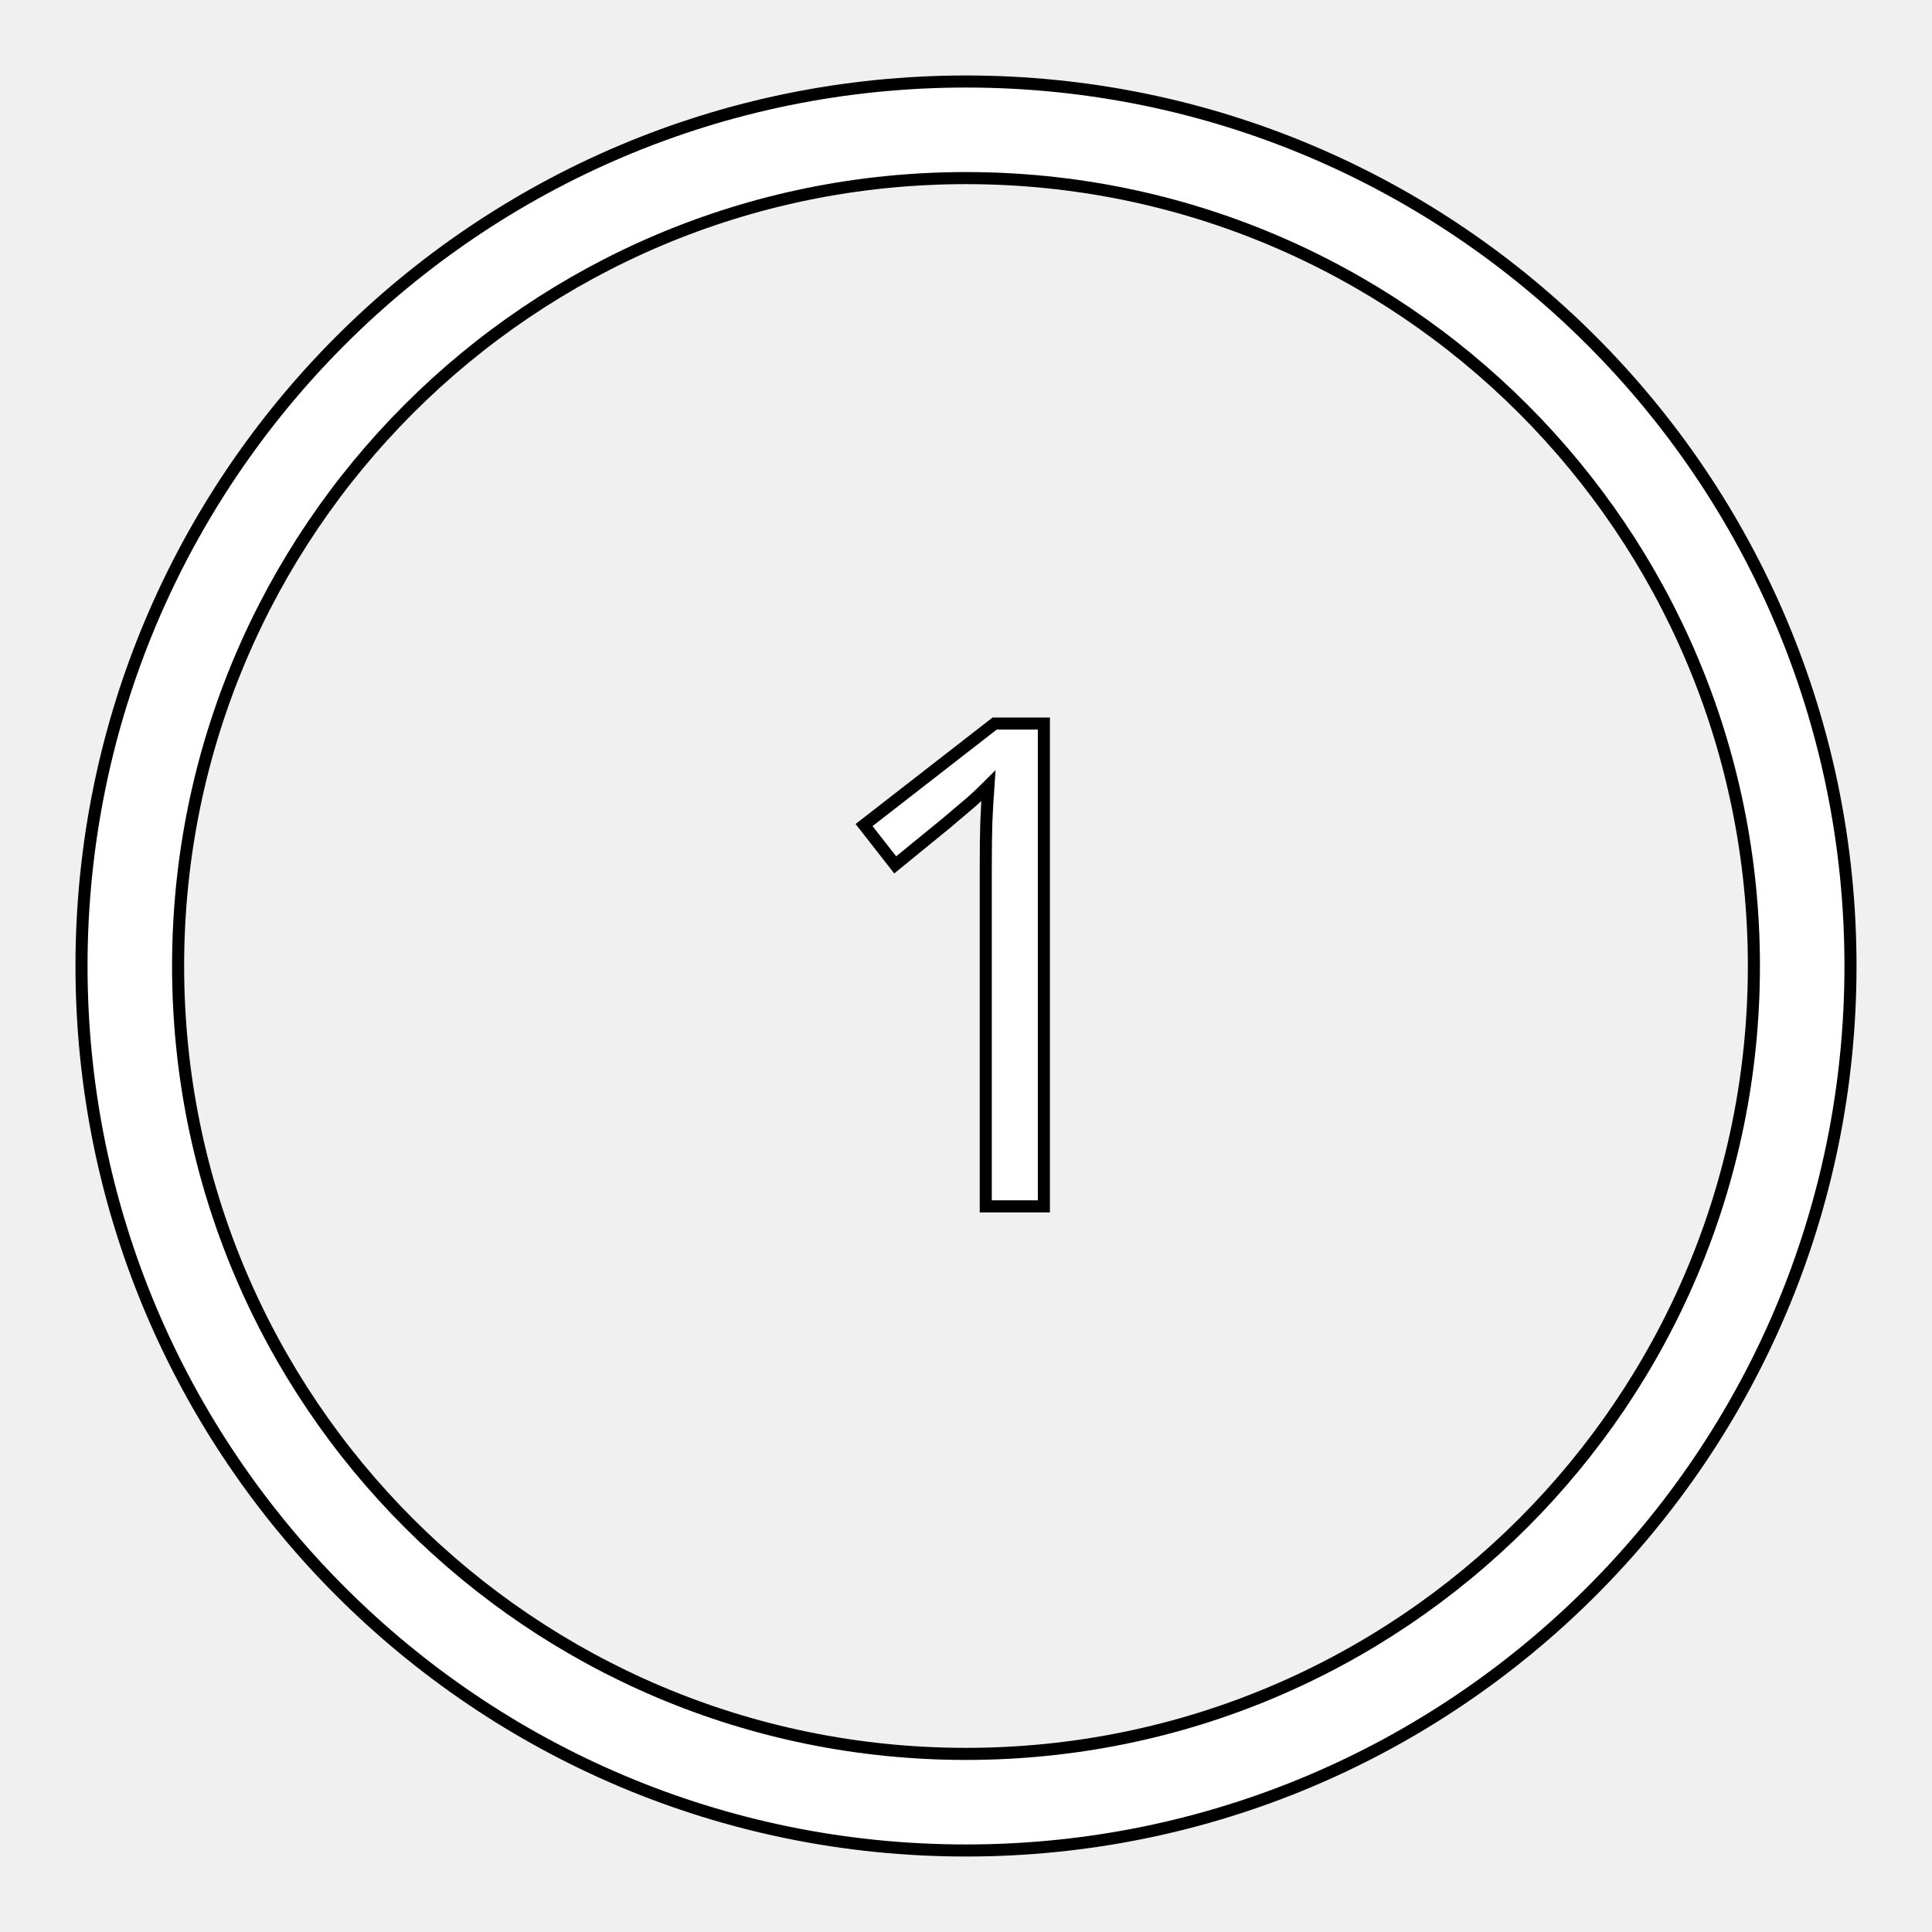
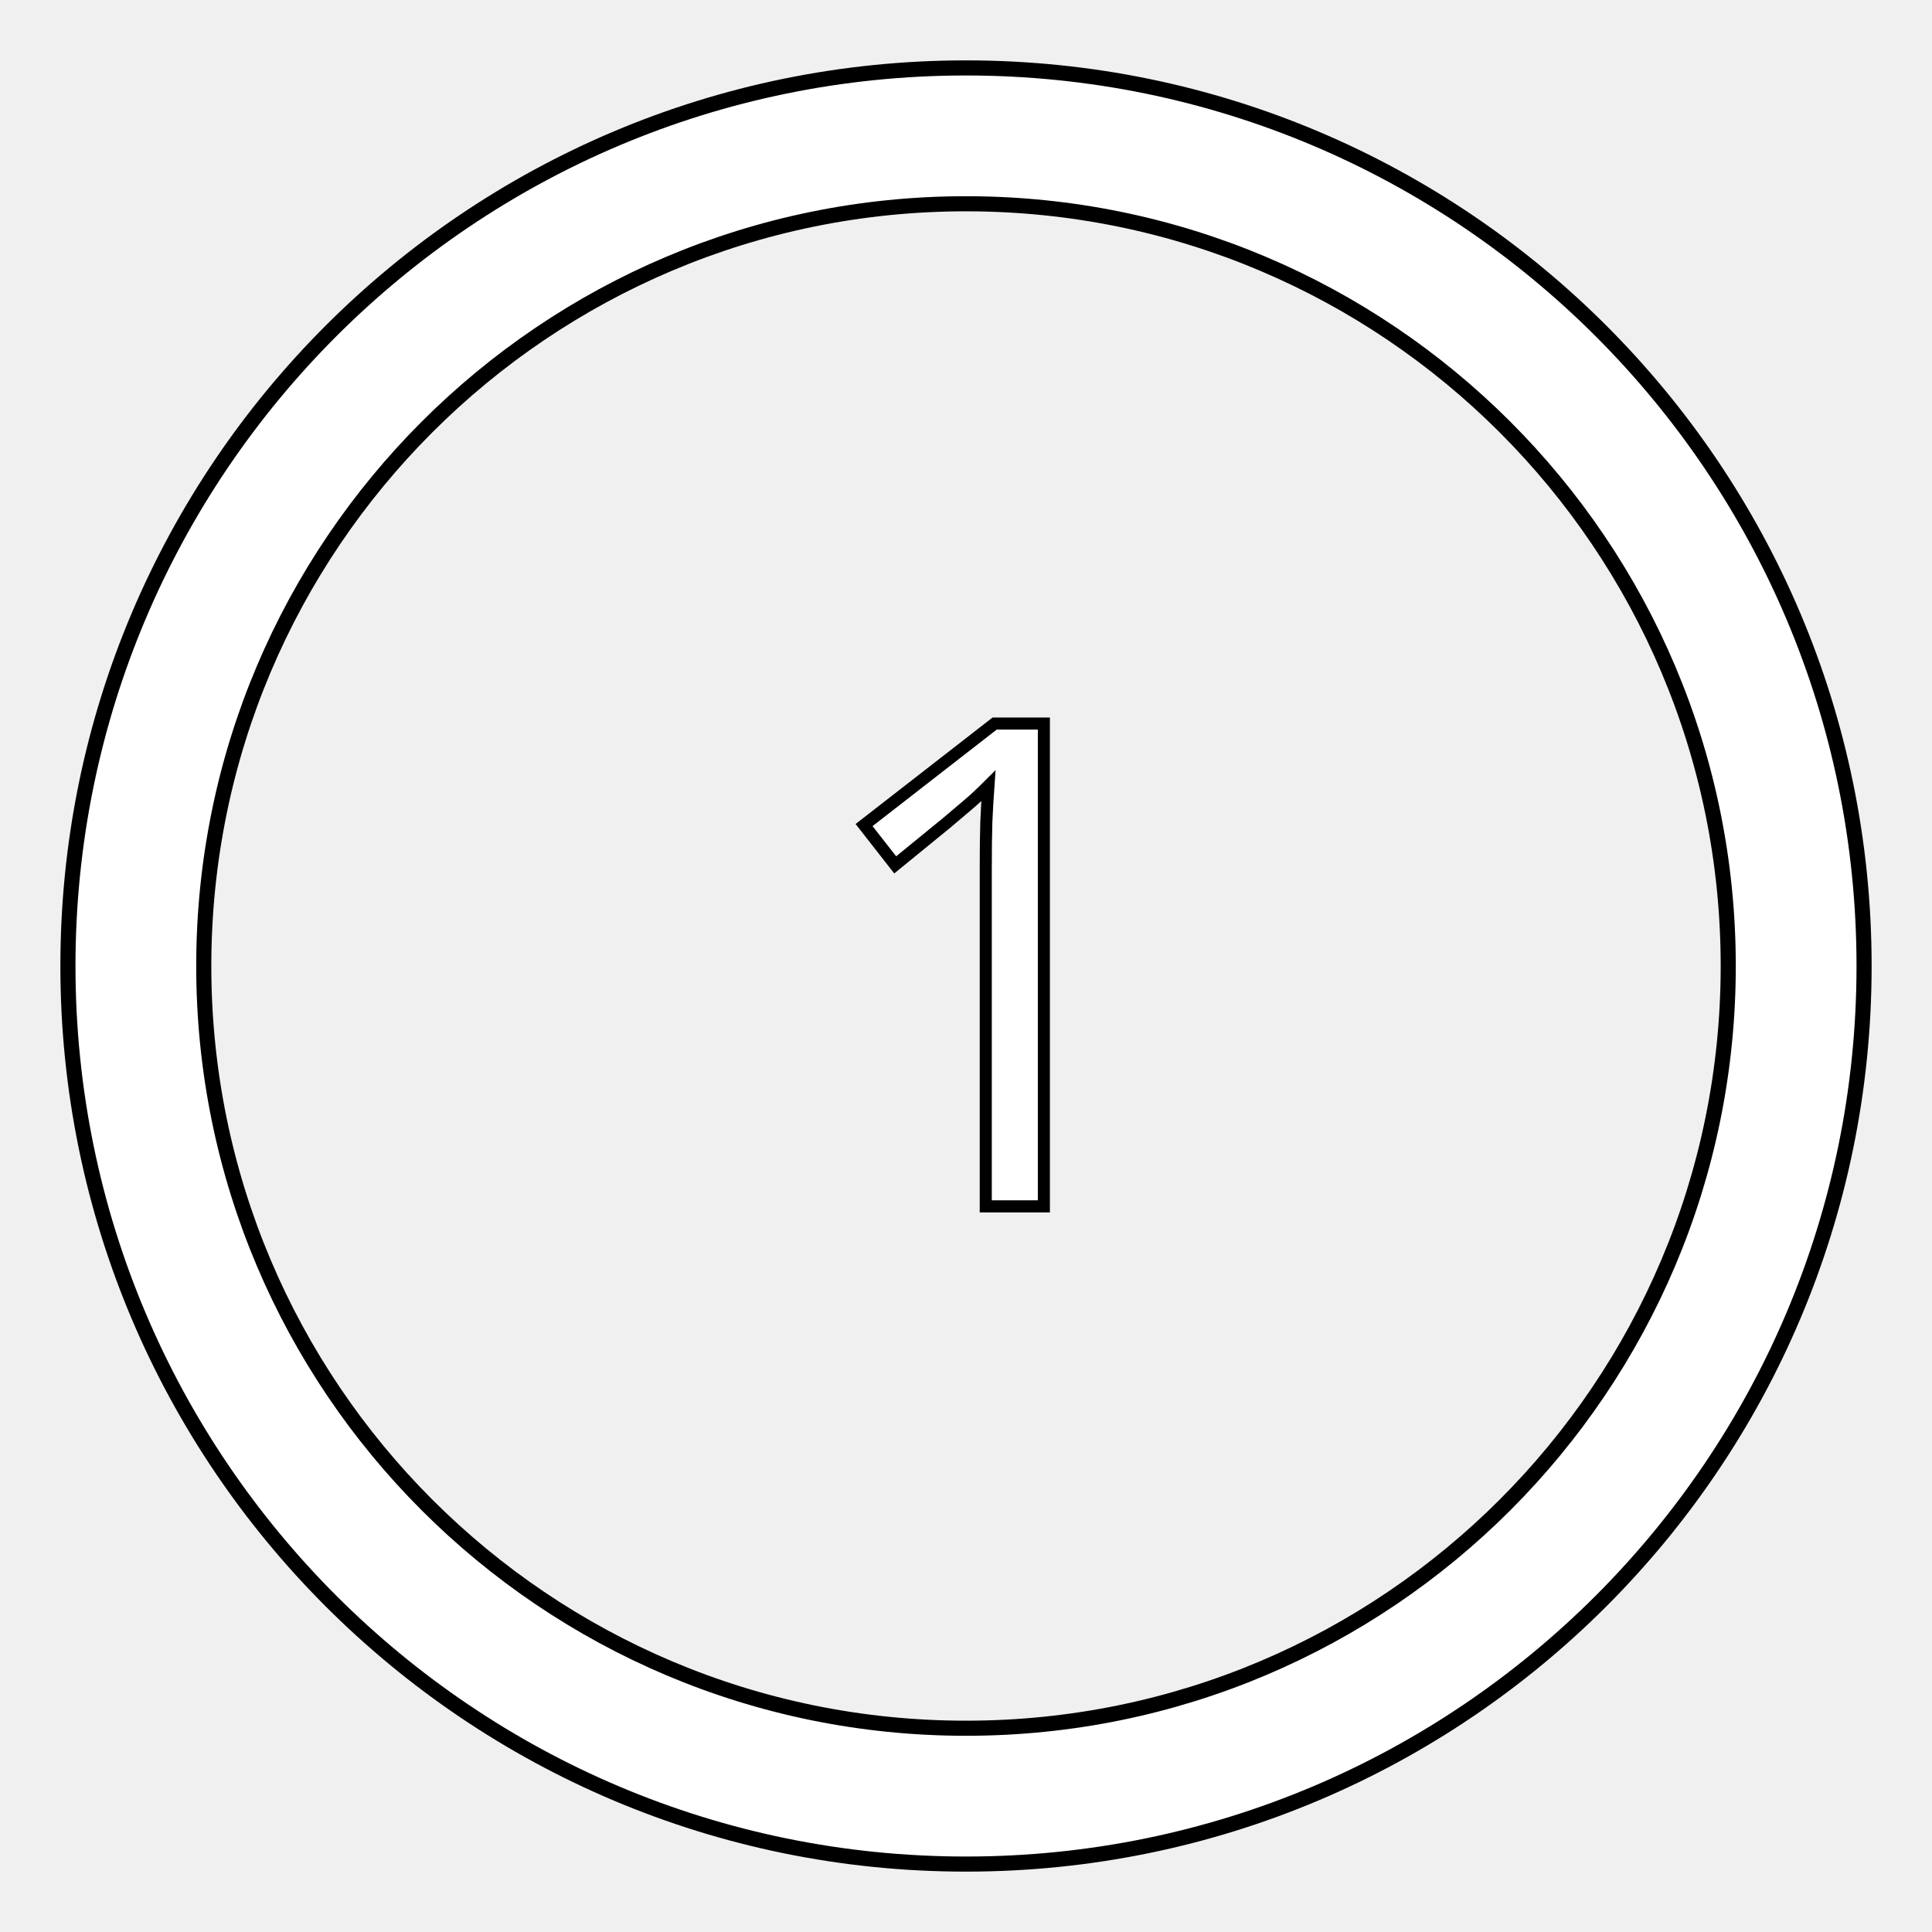
<svg xmlns="http://www.w3.org/2000/svg" width="160" height="160">
-   <text xml:space="preserve" x="66.574" y="99.906" style="font-size:56px;font-family:&quot;Roboto Mono&quot;;-inkscape-font-specification:&quot;Roboto Mono, Normal&quot;;text-align:start;writing-mode:lr-tb;direction:ltr;text-anchor:start;fill:#fff;stroke:#000;stroke-opacity:1;fill-opacity:1">
+   <text xml:space="preserve" x="66.574" y="99.906" style="font-size:56px;font-family:&quot;Roboto Mono&quot;;-inkscape-font-specification:&quot;Roboto Mono, Normal&quot;;text-align:start;writing-mode:lr-tb;direction:ltr;text-anchor:start;fill:#fff;fill-opacity:1;stroke:#000;stroke-opacity:1">
    <tspan x="66.574" y="99.906">1</tspan>
  </text>
-   <circle cx="80" cy="80" r="69.75" style="fill:none;stroke:#fff;stroke-width:8;stroke-dasharray:none;stroke-opacity:1" />
-   <circle cx="80" cy="80" r="73.25" style="fill:none;stroke:#000" />
-   <circle cx="80" cy="80" r="65.25" style="fill:none;stroke:#000;stroke-width:1" />
+   <circle cx="80" cy="80" r="68.75" style="fill:none;fill-opacity:1;stroke:#fff;stroke-width:10;stroke-linejoin:miter;stroke-dasharray:none;stroke-opacity:1" />
+   <circle cx="80" cy="80" r="74.375" style="fill:none;fill-opacity:1;stroke:#000;stroke-width:1.25;stroke-linejoin:miter;stroke-dasharray:none;stroke-opacity:1" />
+   <circle cx="80" cy="80" r="63.125" style="fill:none;fill-opacity:1;stroke:#000;stroke-width:1.25;stroke-linejoin:miter;stroke-dasharray:none;stroke-opacity:1" />
</svg>
